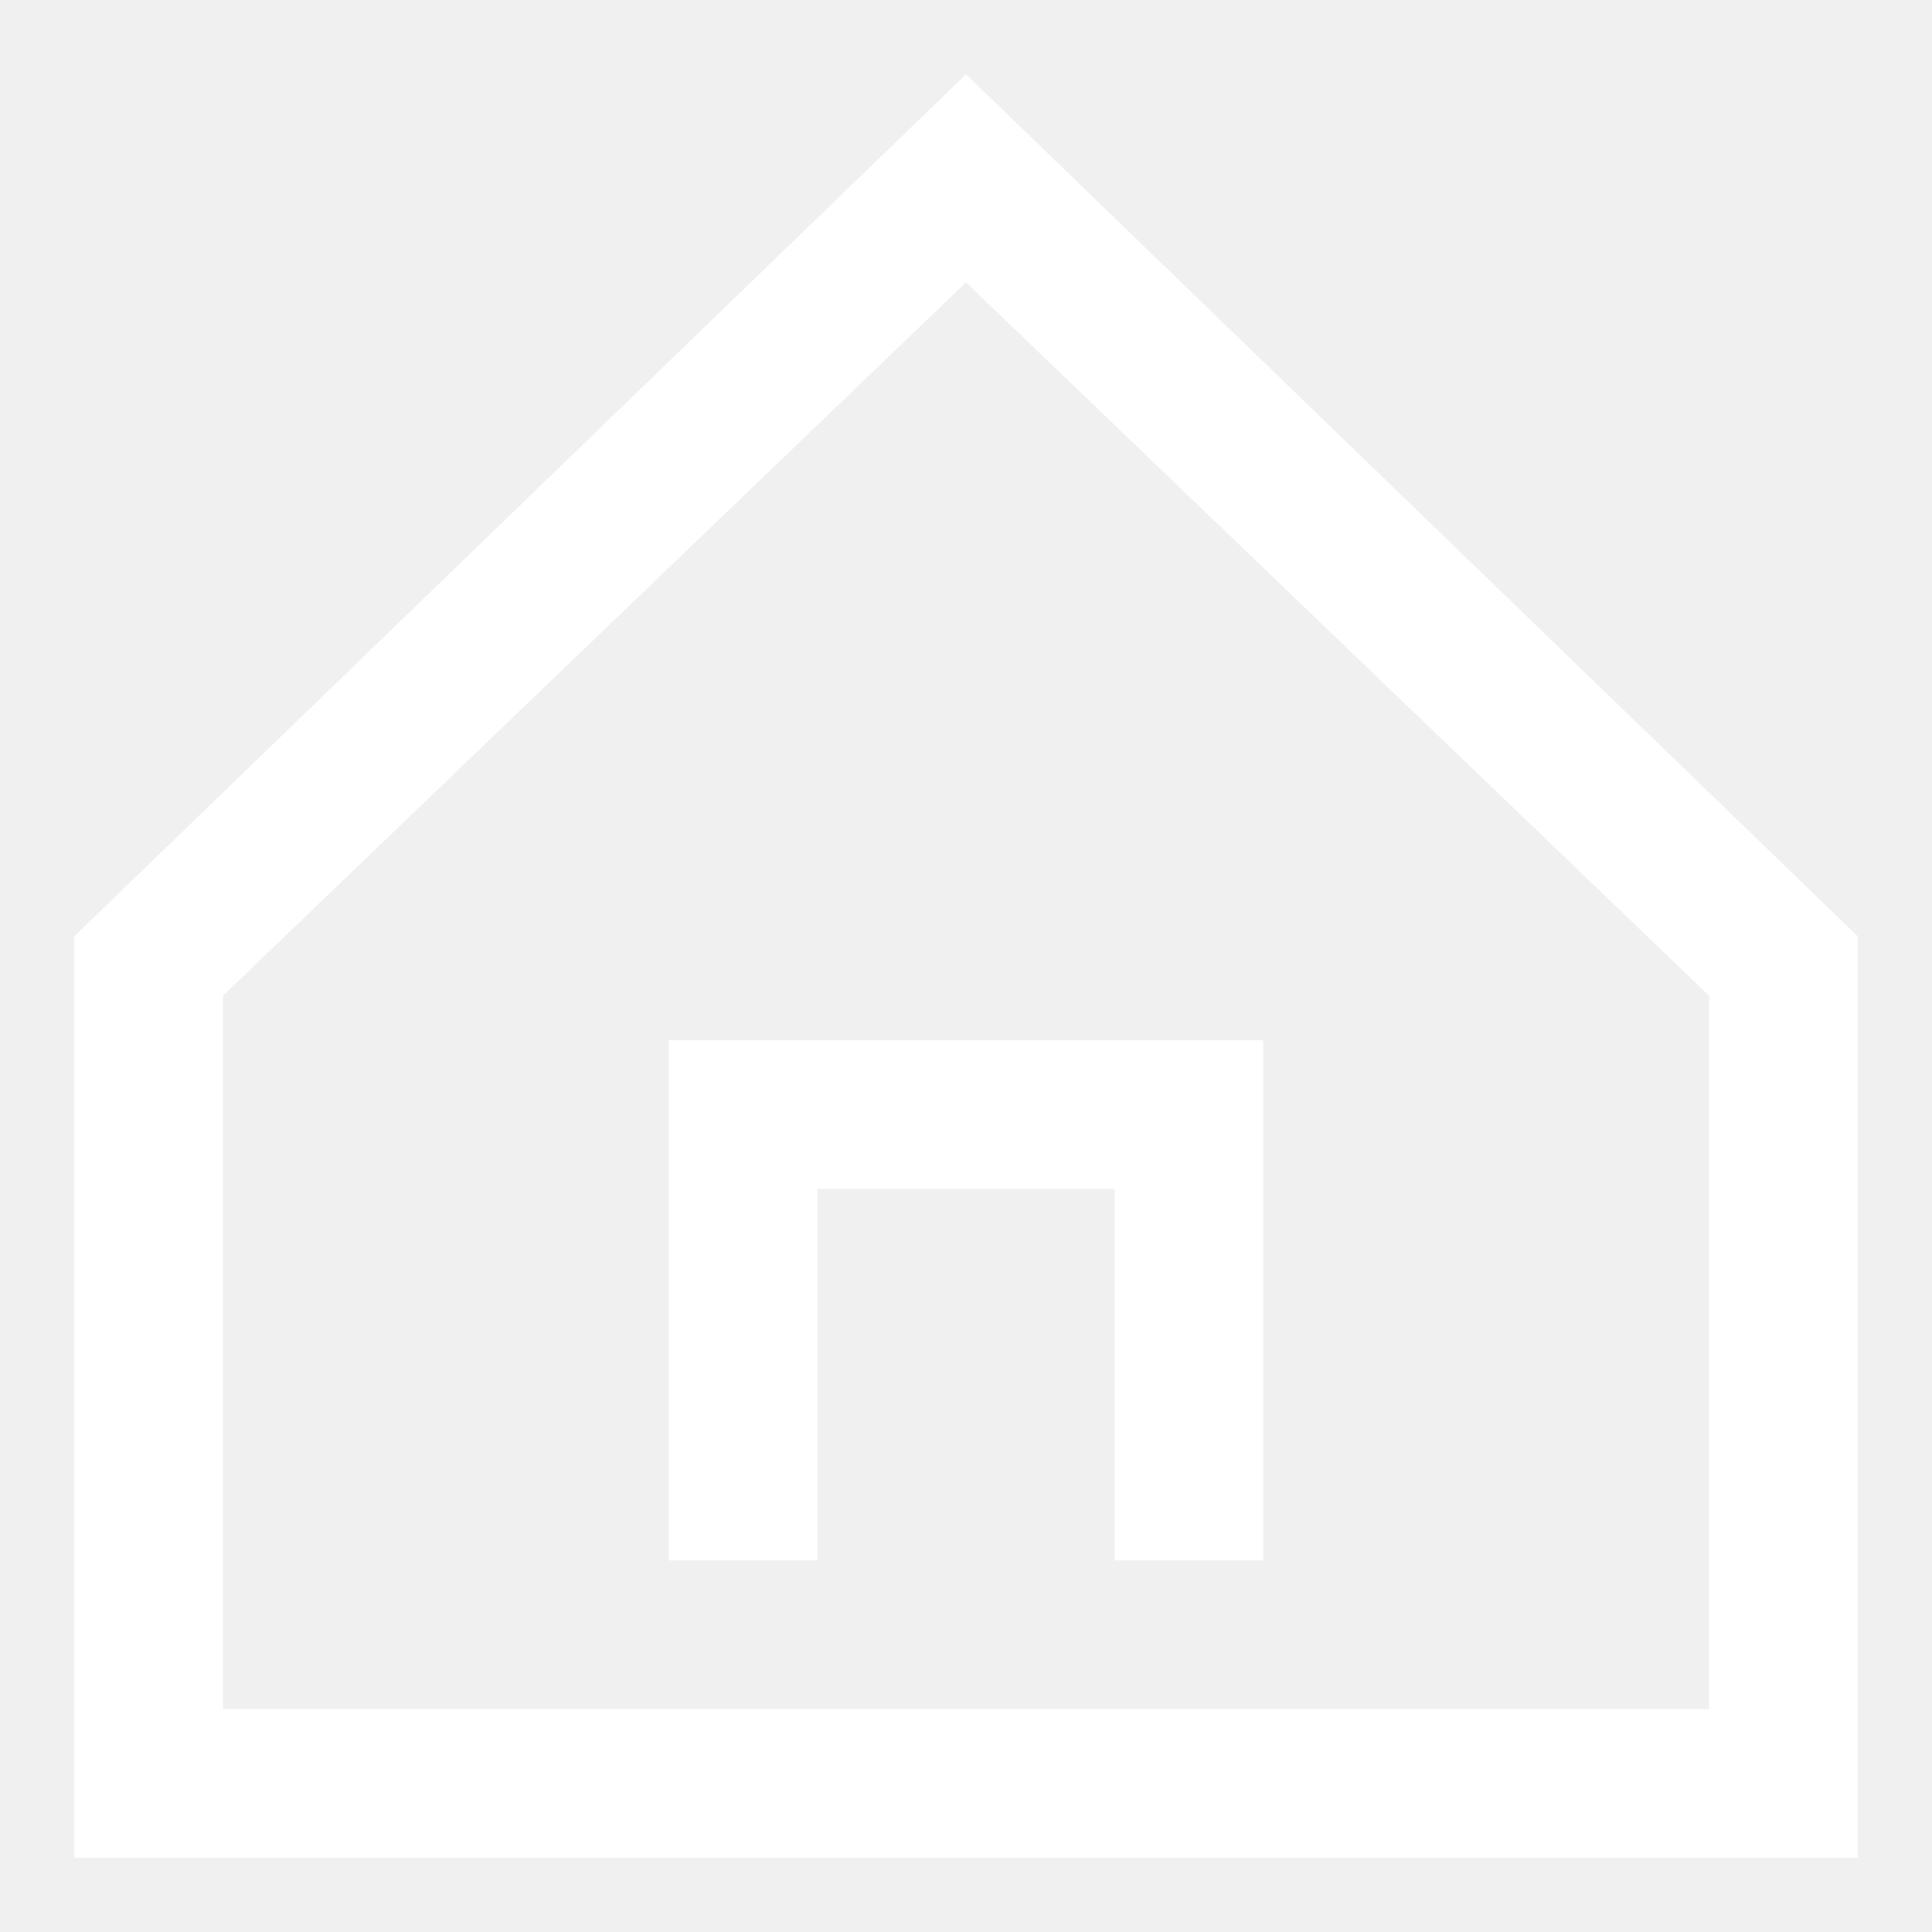
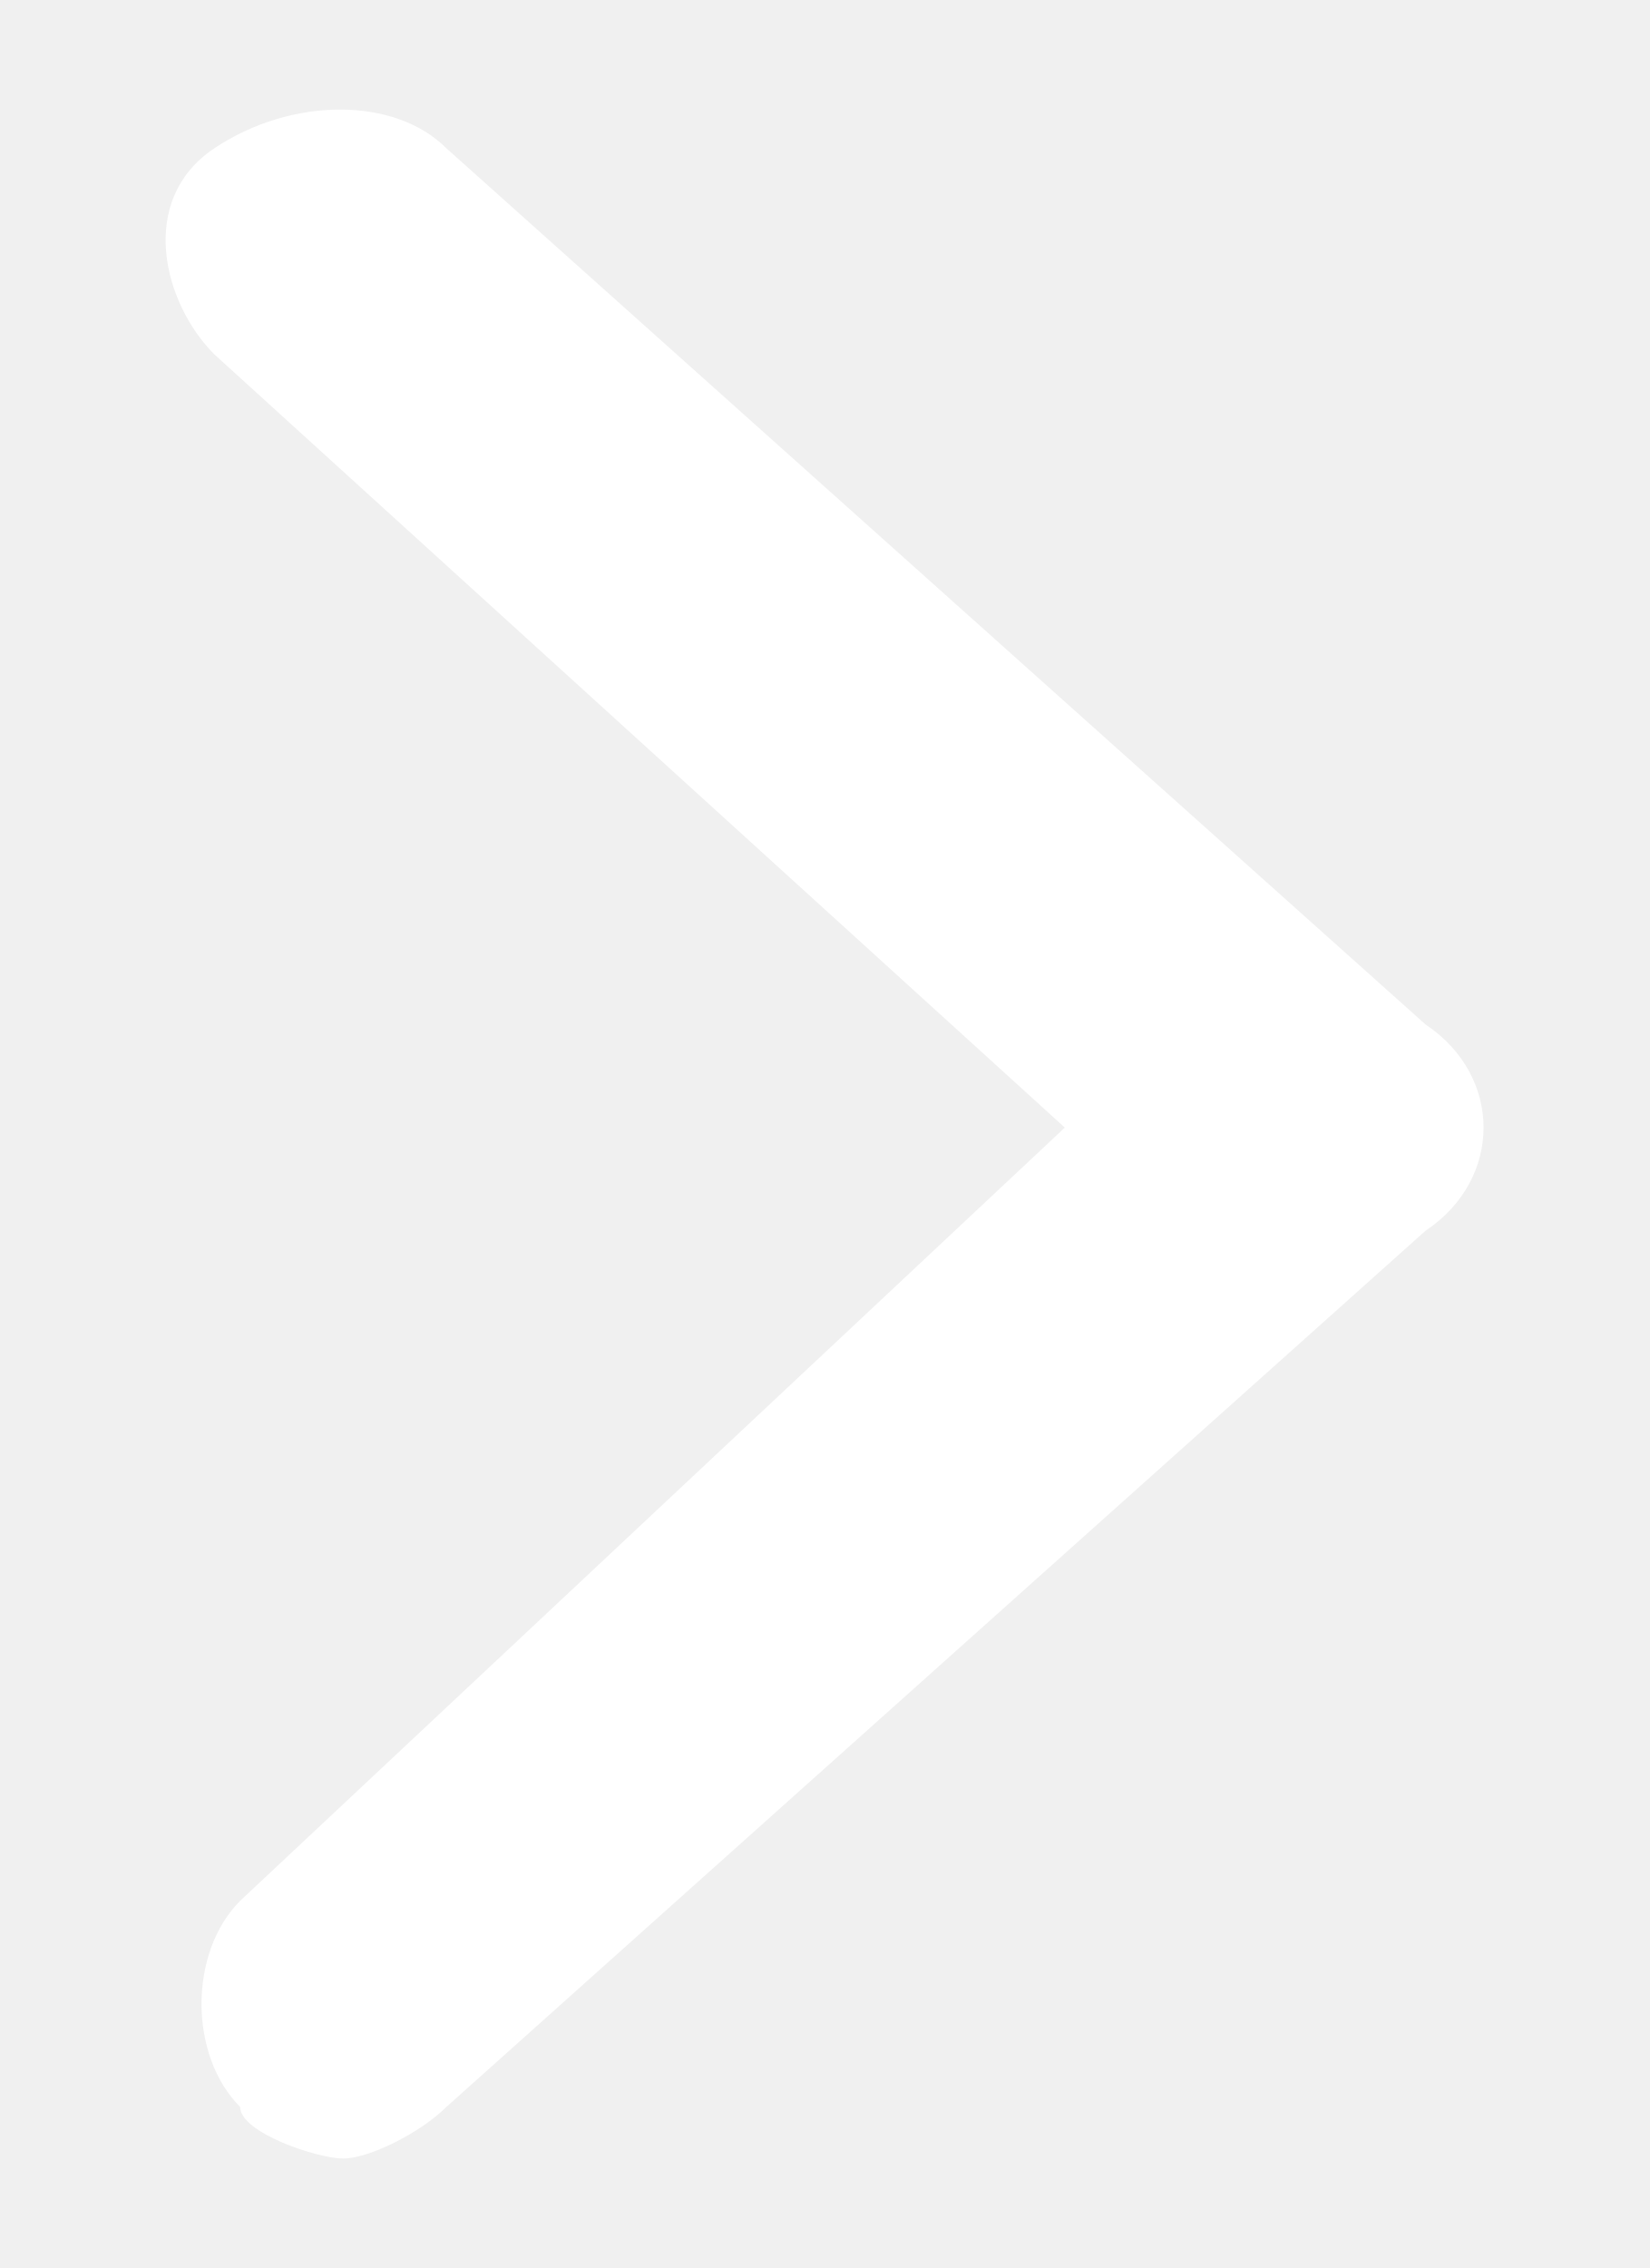
- <svg xmlns="http://www.w3.org/2000/svg" width="13" height="13" viewBox="0 0 13 13" fill="none">
-   <path d="M6.5 0.5L0.5 6.3V12.5H12.5V6.3L6.5 0.5ZM11.5 11.5H1.5V6.7L6.5 1.9L11.5 6.7V11.5Z" fill="white" />
-   <path d="M4.5 10.5H5.5V8H7.5V10.5H8.5V7H4.5V10.5Z" fill="white" />
+ <svg xmlns="http://www.w3.org/2000/svg" width="8" height="11" viewBox="0 0 8 11" fill="none">
+   <path d="M6.915 4.969L2.165 0.719C1.915 0.469 1.415 0.469 1.04 0.719C0.665 0.969 0.79 1.469 1.04 1.719L5.165 5.469L1.165 9.219C0.915 9.469 0.915 9.969 1.165 10.219C1.165 10.344 1.54 10.469 1.665 10.469C1.79 10.469 2.04 10.344 2.165 10.219L6.915 5.969C7.29 5.719 7.29 5.219 6.915 4.969Z" fill="white" />
</svg>
